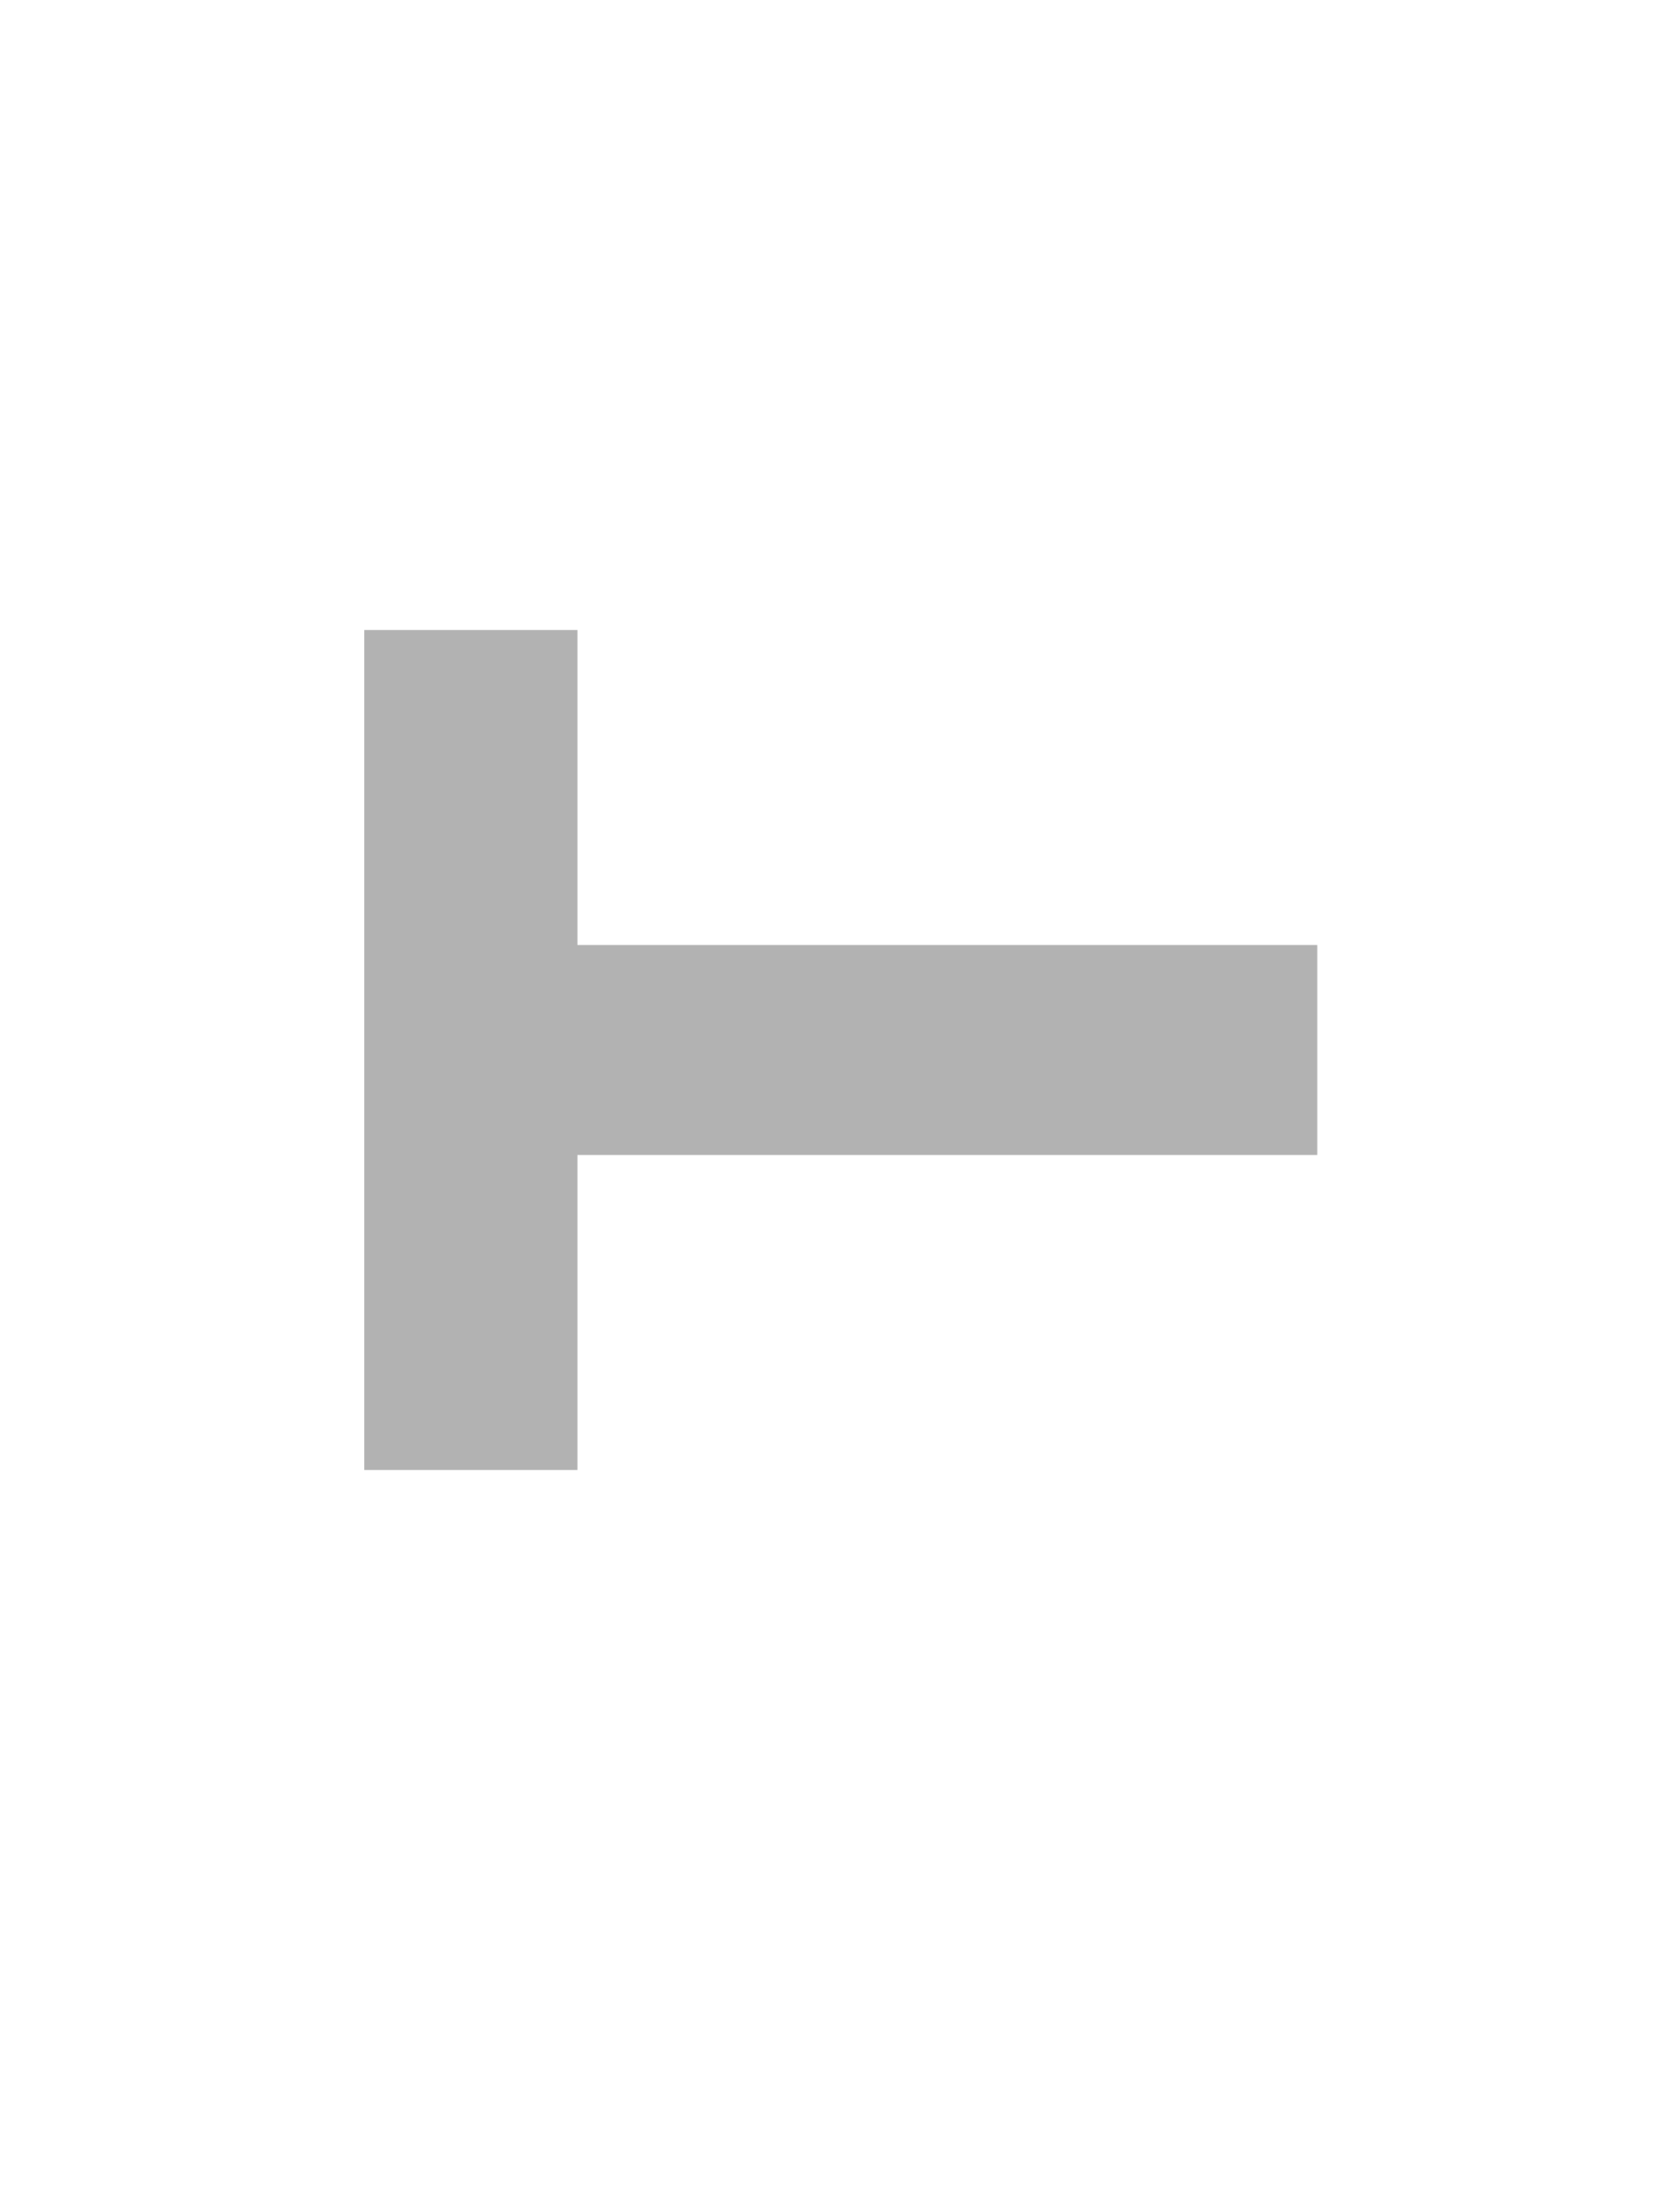
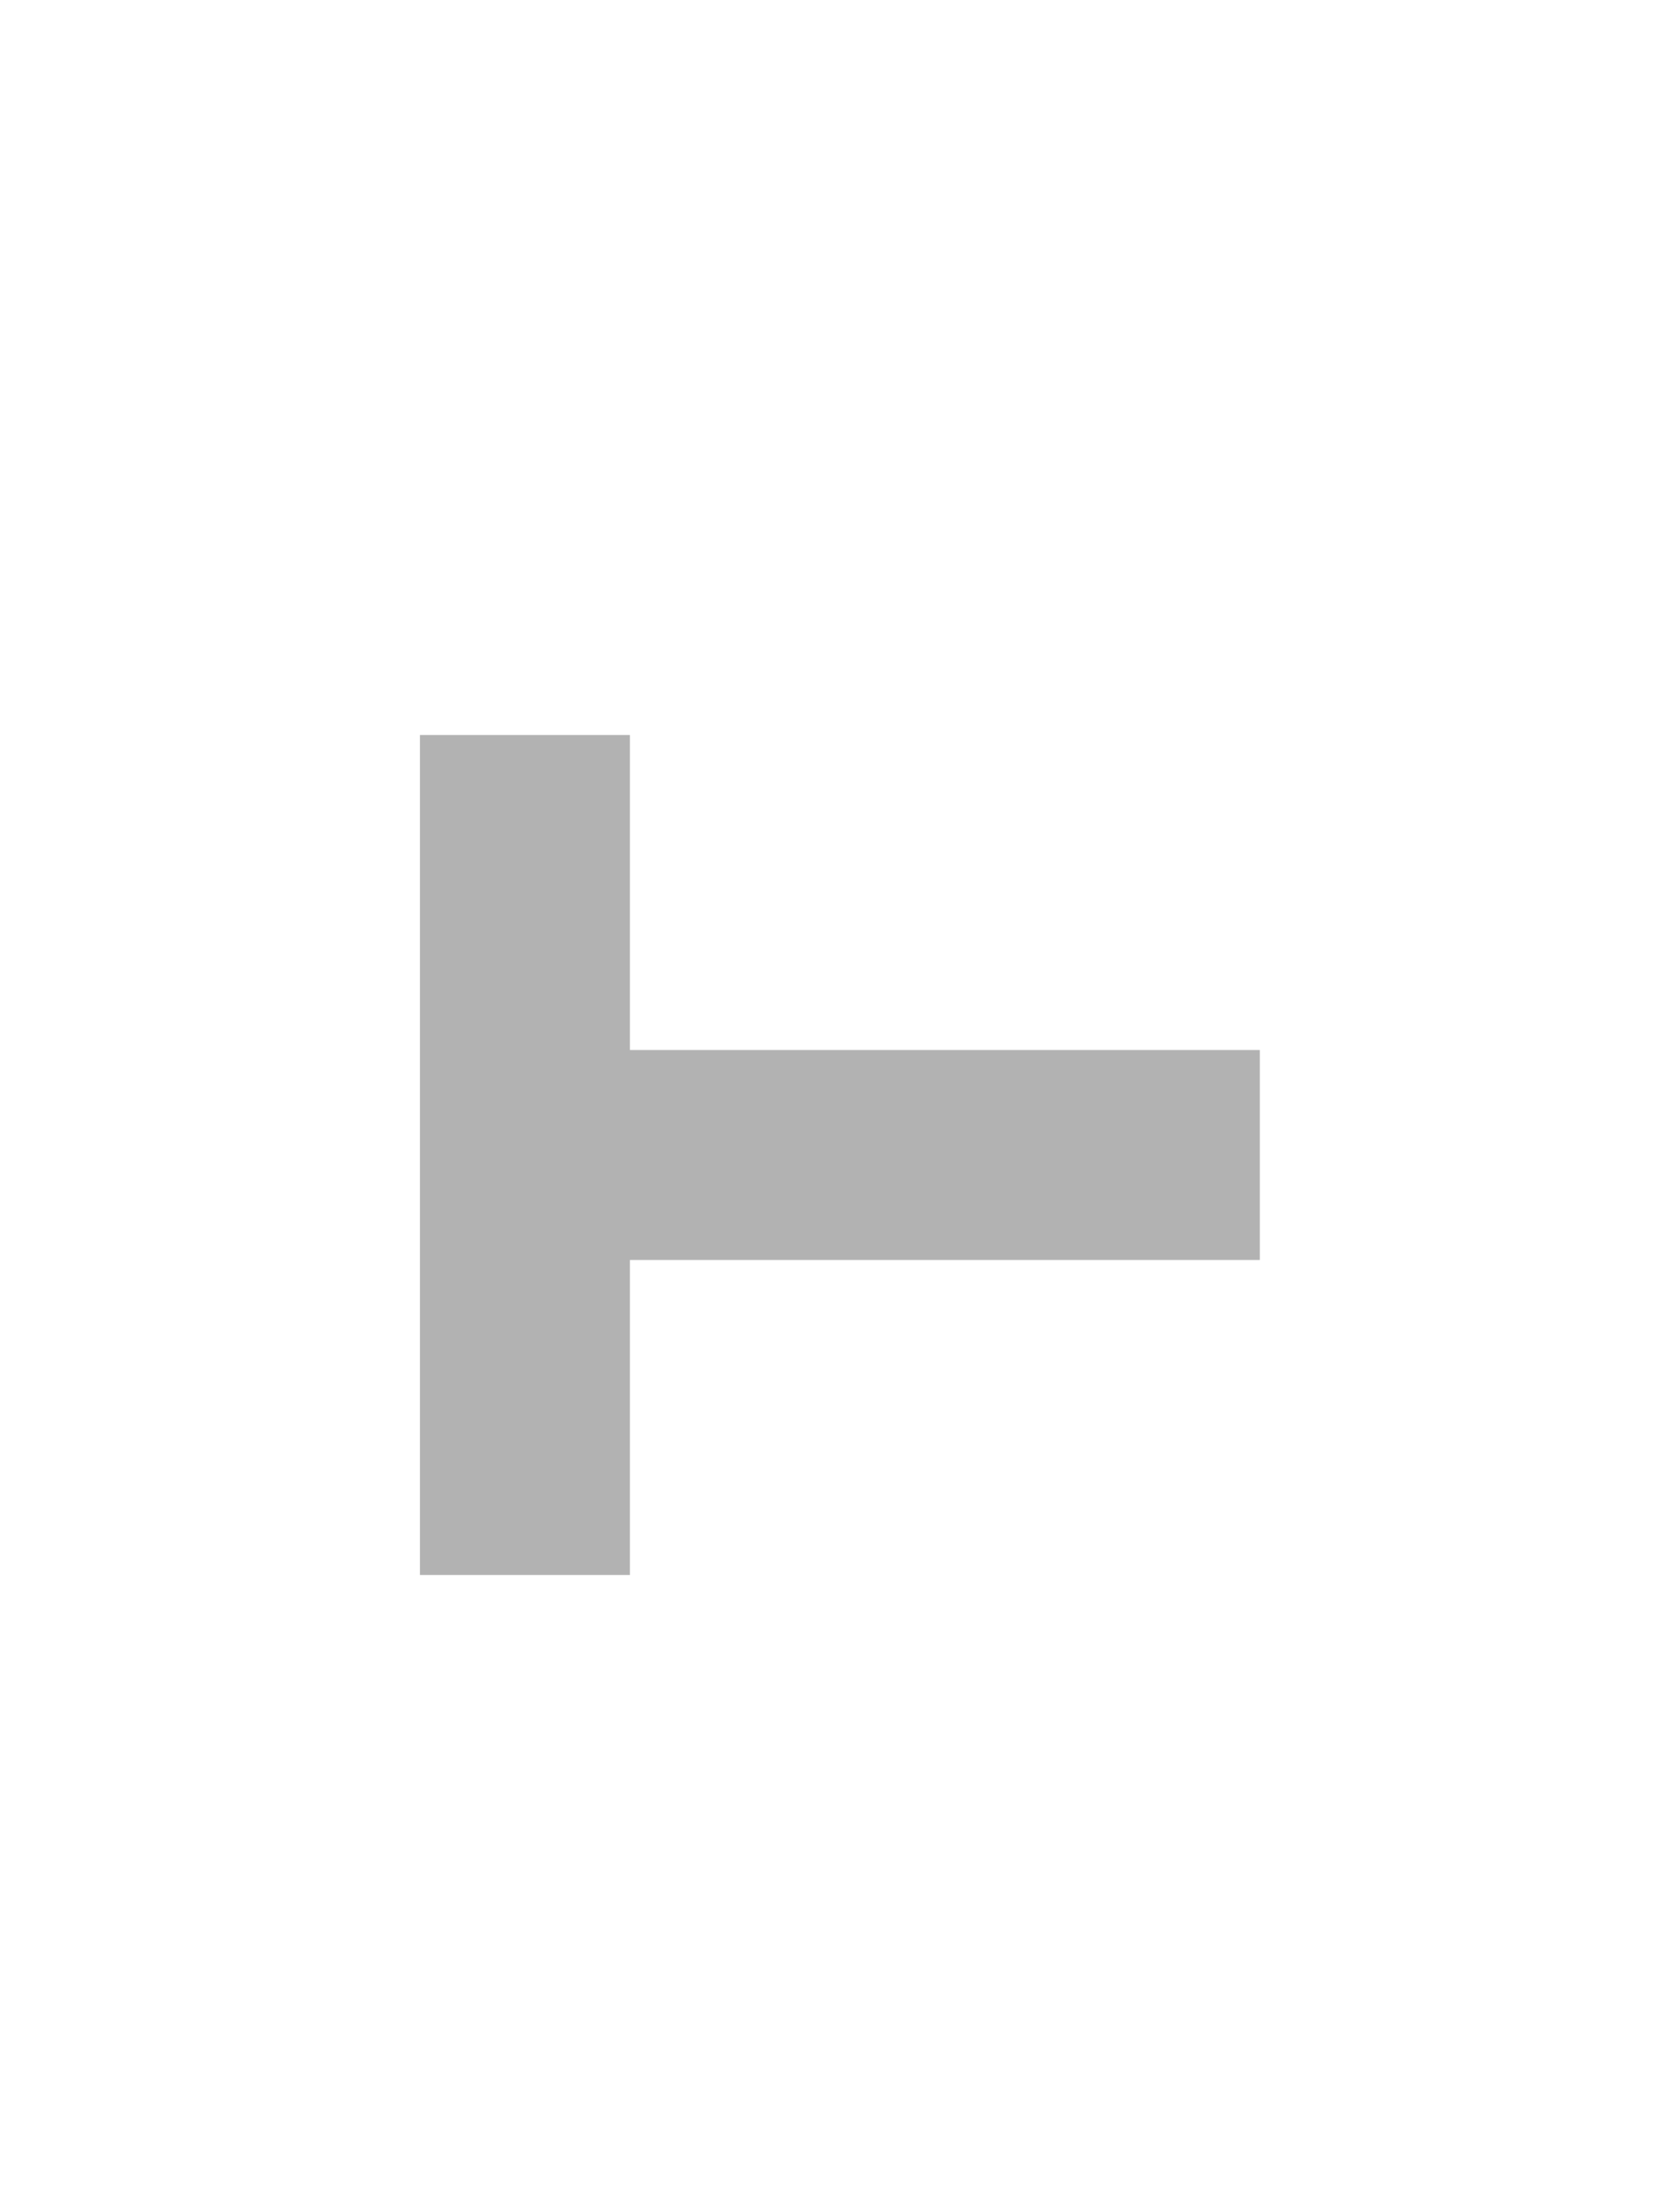
<svg xmlns="http://www.w3.org/2000/svg" height="21" width="16" version="1.1" id="svg2">
  <defs id="defs4">
    <linearGradient id="a" y2="12.083" gradientUnits="userSpaceOnUse" x2="11.17" gradientTransform="matrix(.70711 .70711 -.70711 .70711 10.121 -2.435)" y1="7.844" x1="6.931">
      <stop offset="0" id="stop7" />
      <stop stop-color="#646464" offset="1" id="stop9" />
    </linearGradient>
  </defs>
-   <path style="fill:#b2b2b2;fill-opacity:1;stroke:none" d="m 3.47,6 0,8 L 5.5,14 l 0,-3 7.047,0 0,-2 L 5.5,9 5.5,6 z" id="path4036" />
+   <path style="fill:#b2b2b2;fill-opacity:1;stroke:none" d="m 4,7 0,8 2,0 0,-3 6,0 0,-2 -6,0 0,-3 z" id="path4036" />
</svg>
